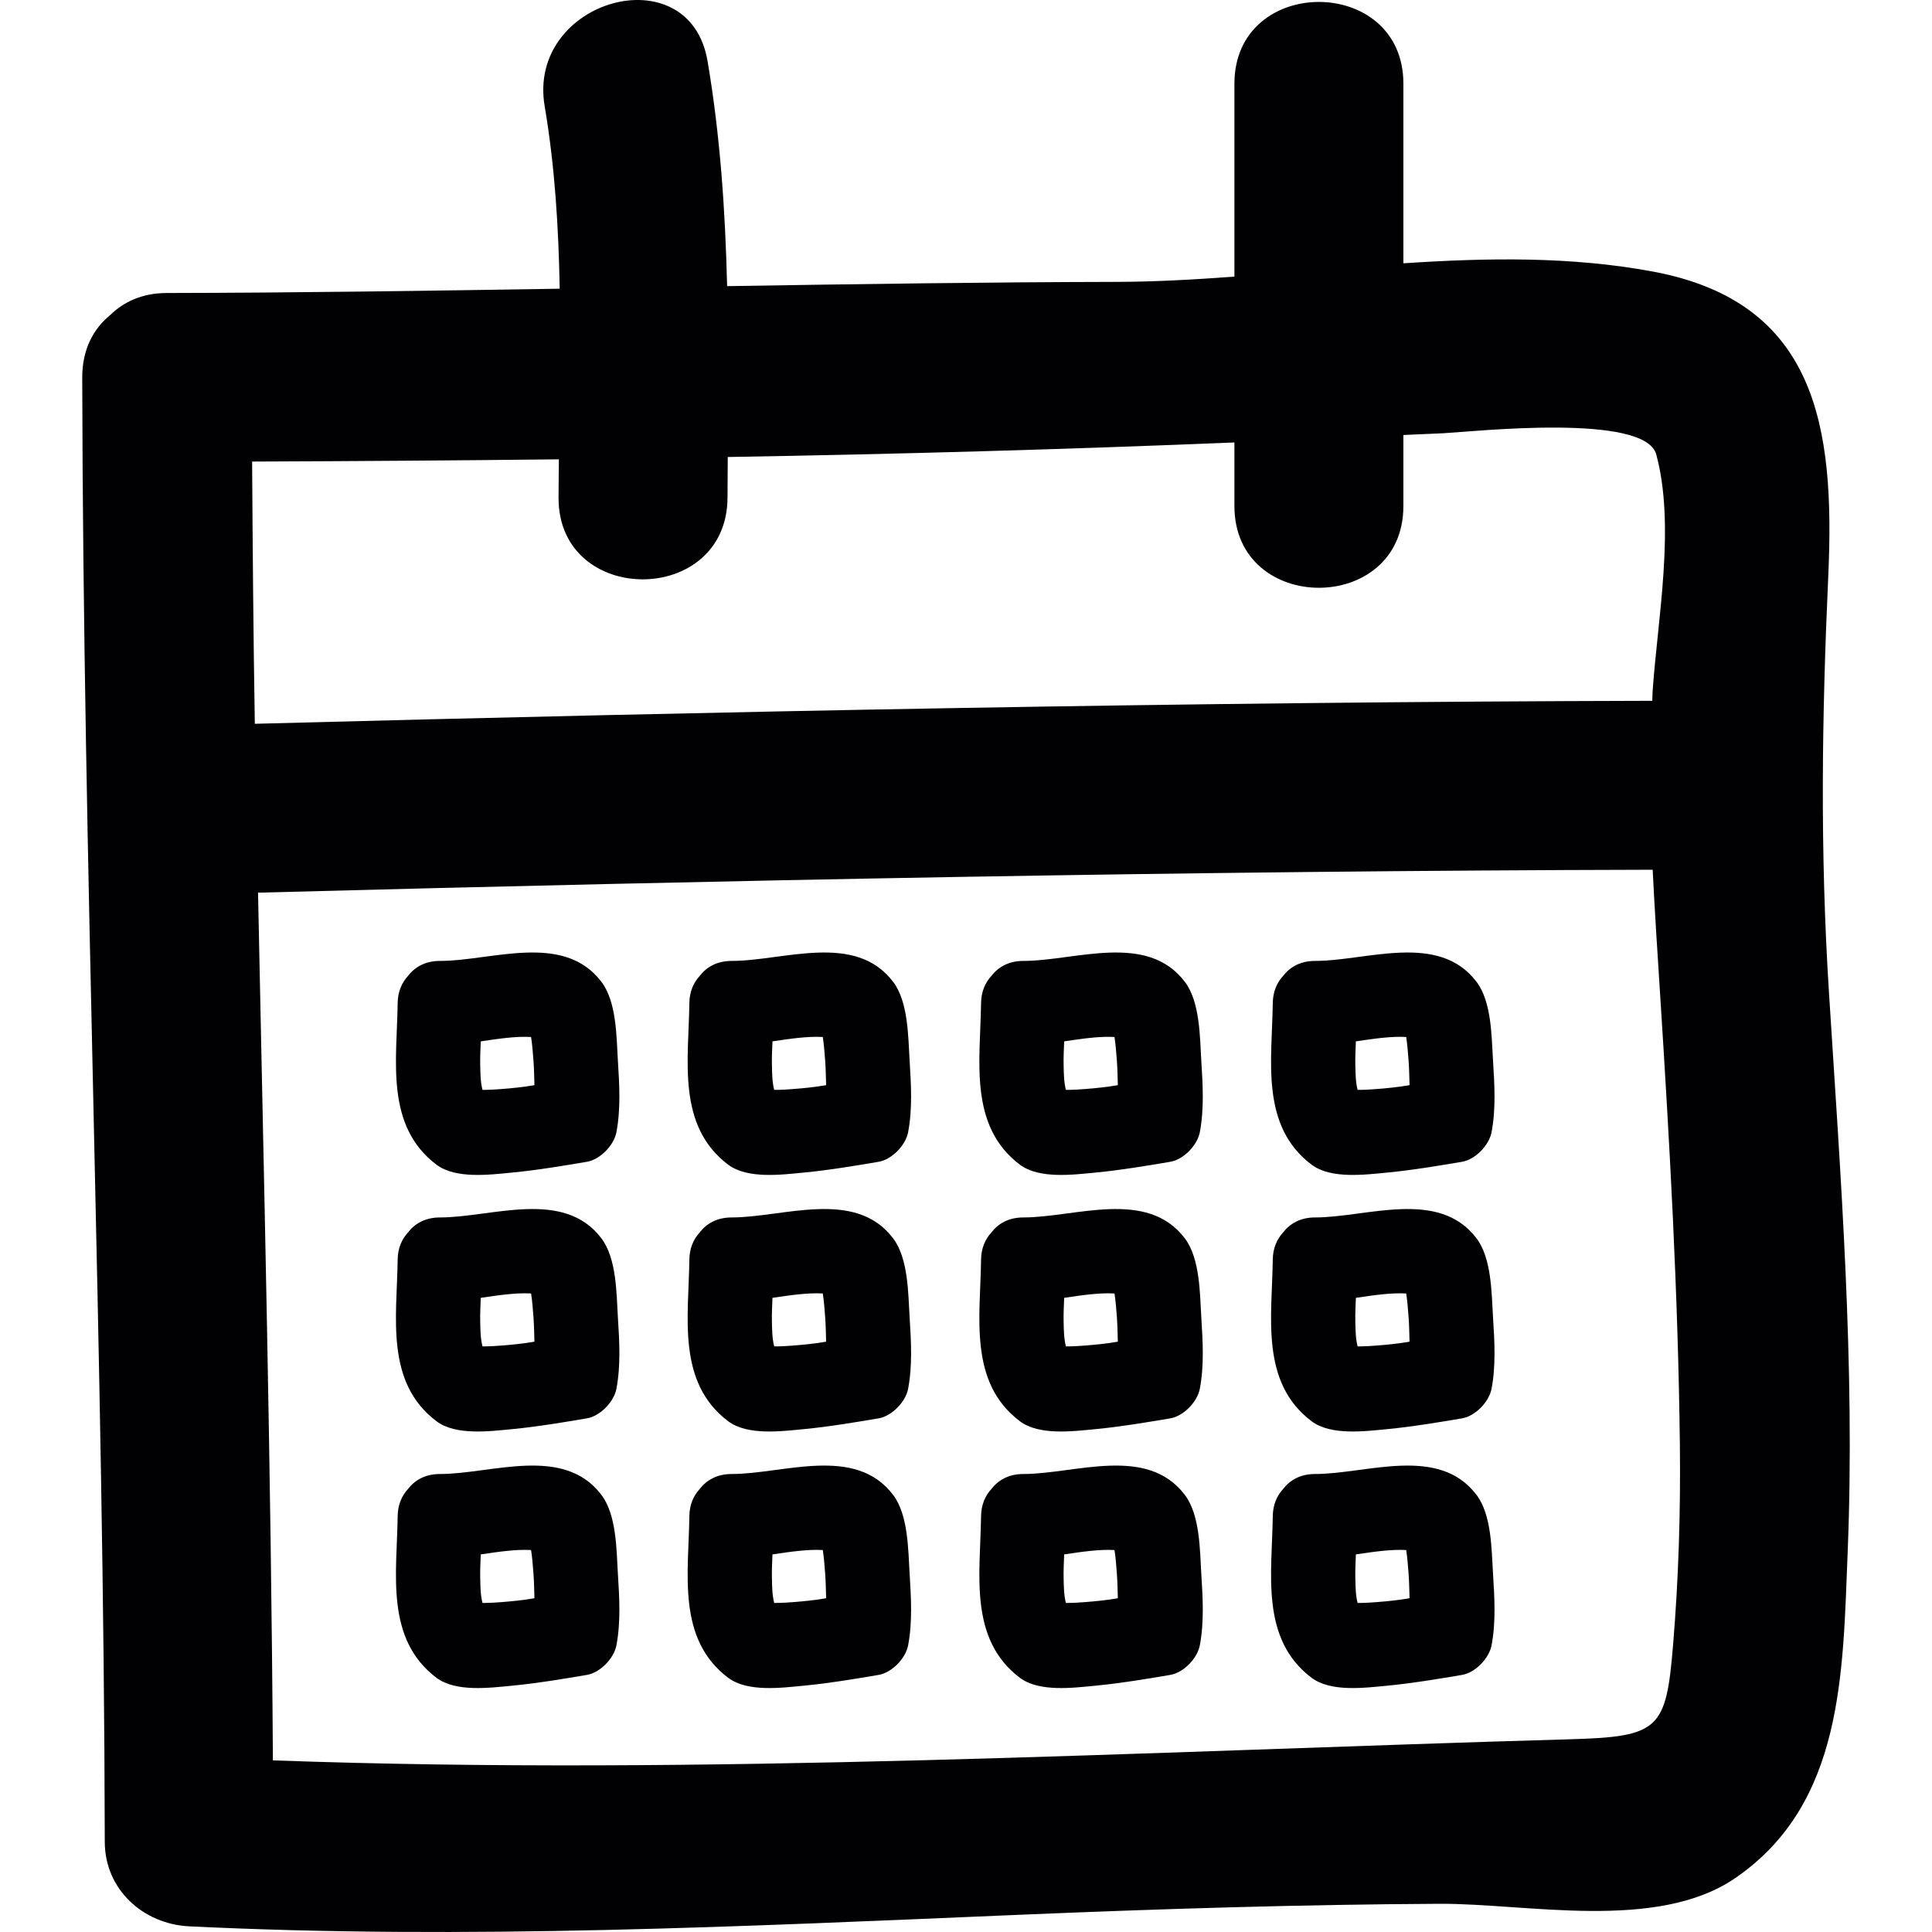
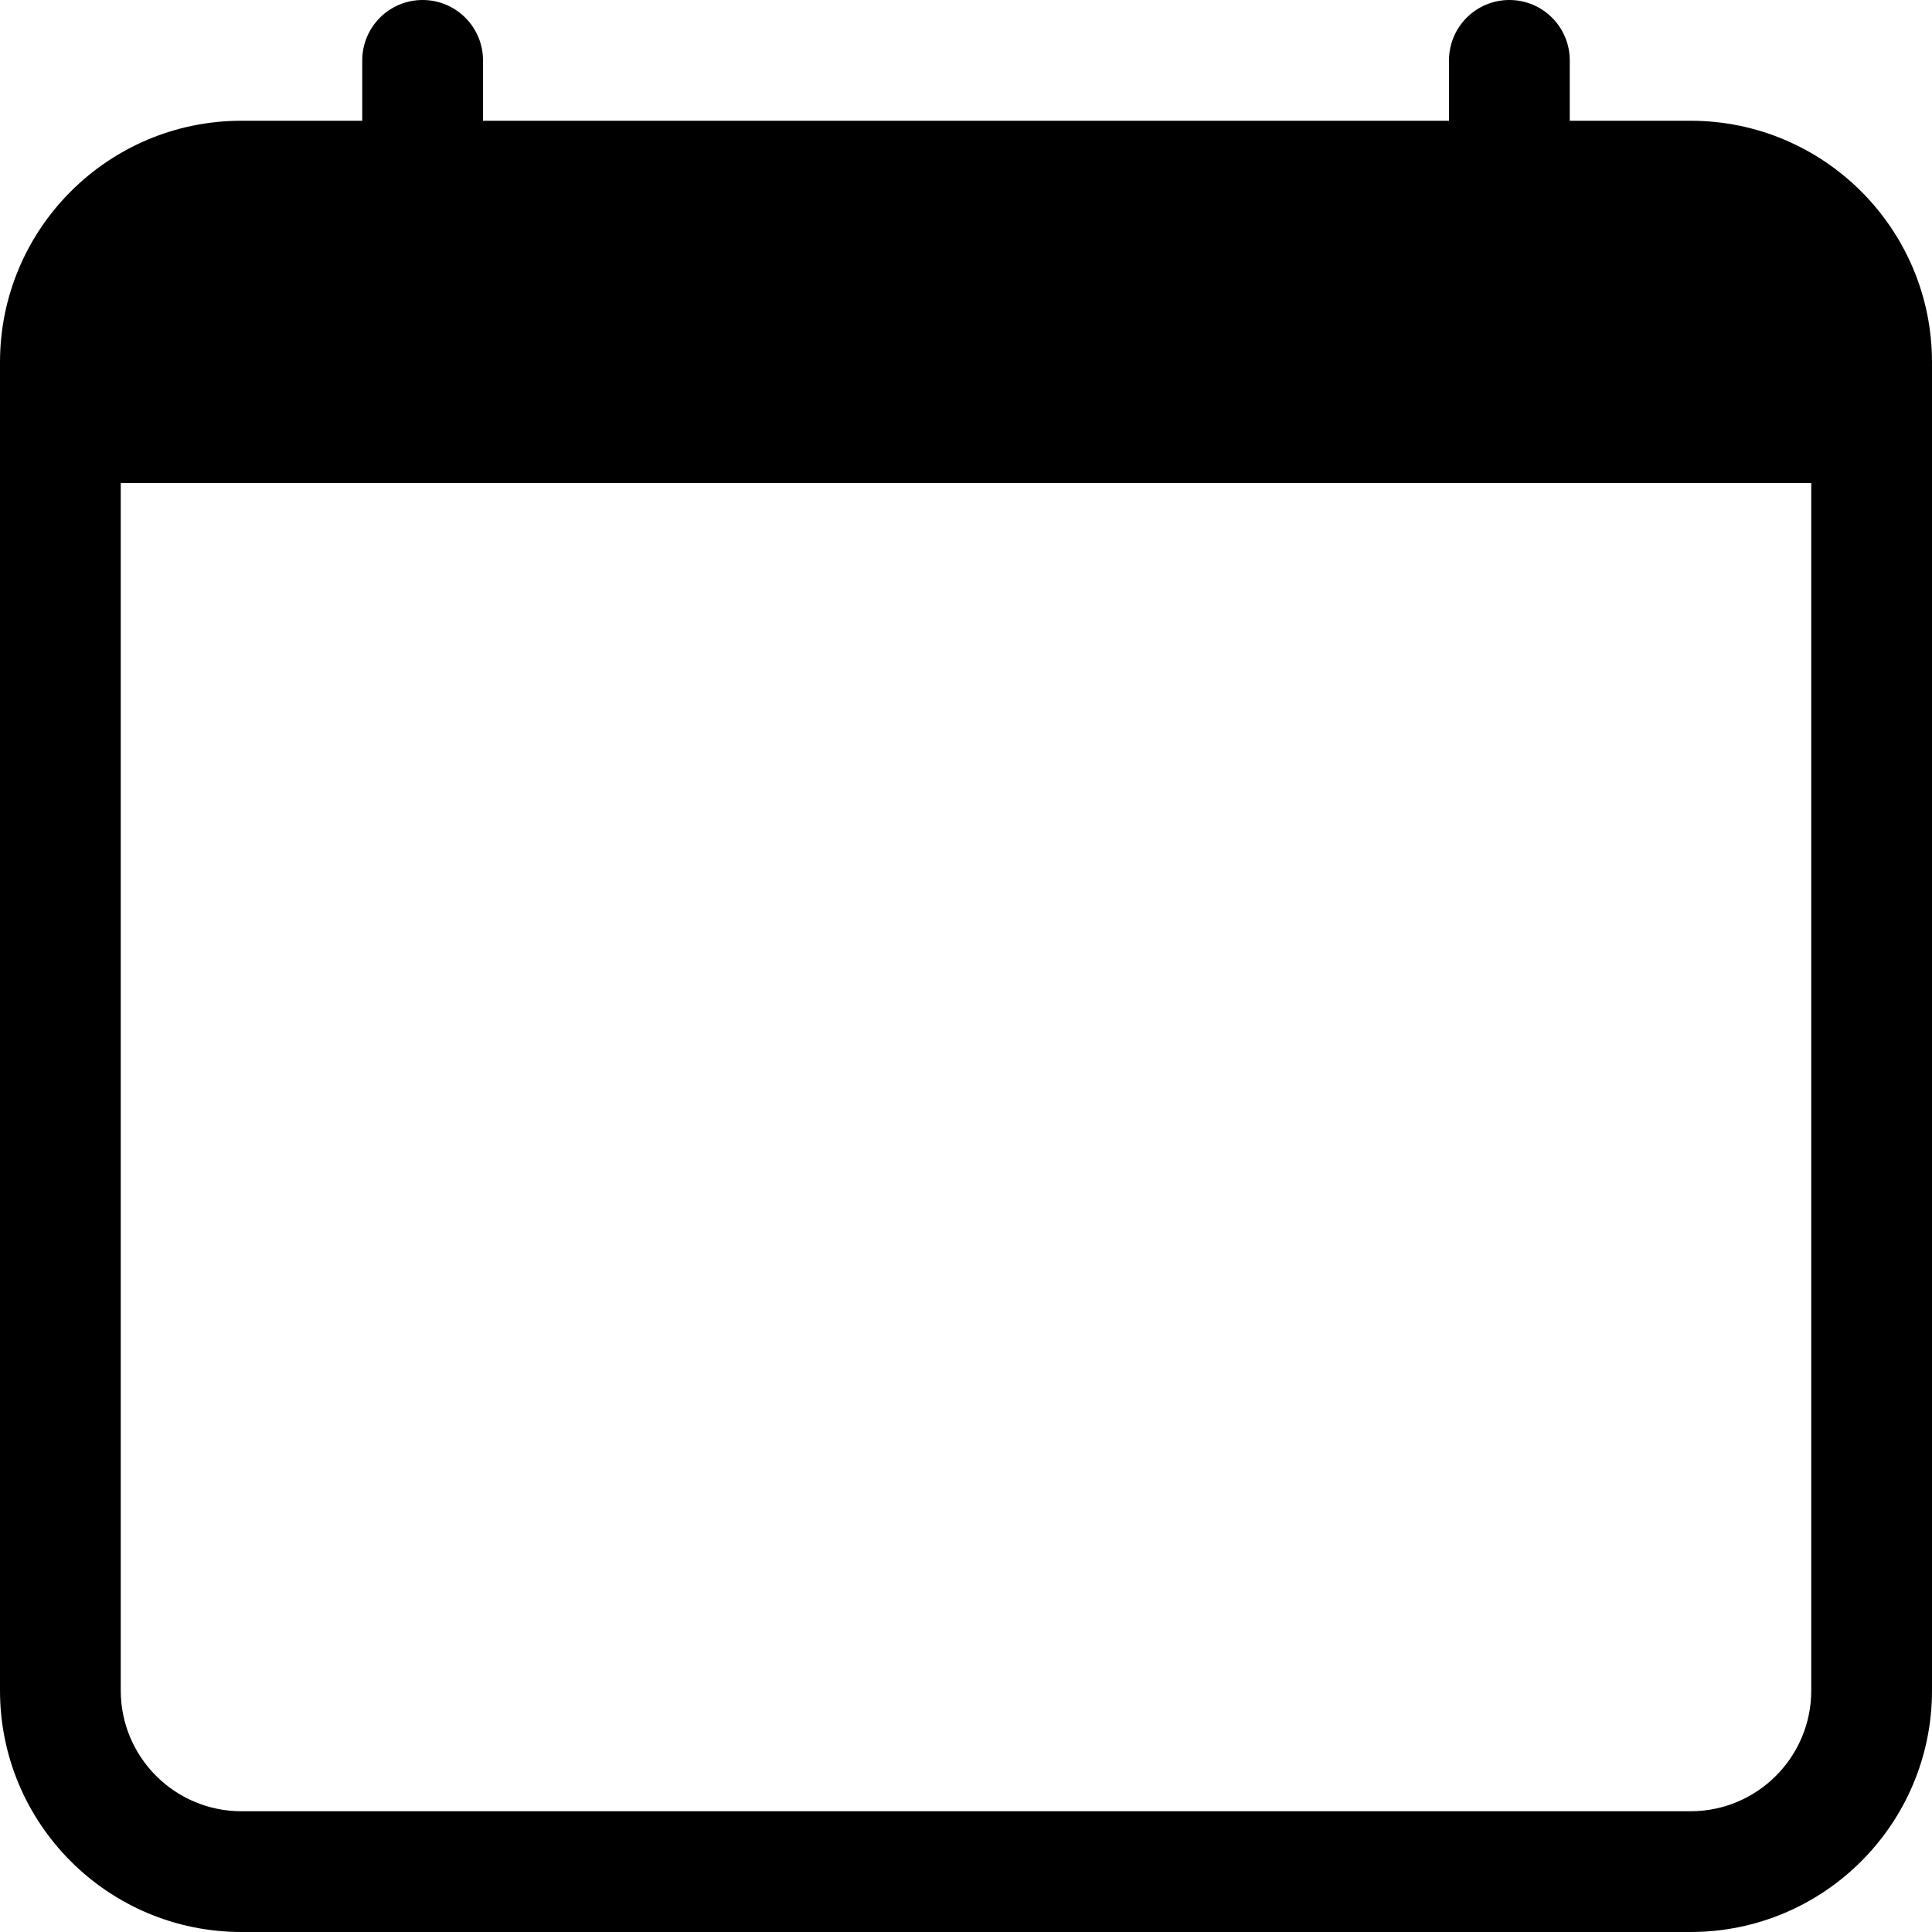
- <svg xmlns="http://www.w3.org/2000/svg" height="800px" width="800px" version="1.1" id="Capa_1" viewBox="0 0 310.958 310.958" xml:space="preserve">
-   <g>
-     <path style="fill:#010002;" d="M17.745,50.7c-2.692,2.187-4.514,5.526-4.509,10.057c0.136,78.578,3.492,157.118,3.628,235.691   c0.011,7.685,6.19,13.239,13.598,13.598c44.742,2.187,89.451-0.005,134.165-1.882c22.355-0.936,44.709-1.632,67.08-1.746   c14.038-0.071,34.951,4.52,47.586-4.139c17.459-11.971,17.302-32.988,18.096-52.59c1.207-29.92-1.12-60.064-3.013-89.913   c-1.447-22.784-1.148-44.269-0.114-67.064c1.088-23.997-1.86-44.084-28.218-49.001c-13.152-2.453-26.635-2.23-40.167-1.333   c0-9.638,0-19.276,0-28.914c0-17.536-27.195-17.536-27.195,0c0,10.351,0,20.701,0,31.057c-6.331,0.468-12.635,0.832-18.874,0.848   c-20.93,0.044-41.854,0.348-62.778,0.685c-0.294-12.086-1.099-24.139-3.144-36.202C110.96-7.411,84.76-0.068,87.664,17.081   c1.648,9.72,2.241,19.543,2.42,29.387c-21.082,0.337-42.164,0.653-63.251,0.691C22.912,47.165,19.91,48.579,17.745,50.7z    M269.28,264.798c-1.115,13.527-2.203,14.729-16.502,15.137c-69.098,1.985-139.594,5.896-208.855,3.399   c-0.283-46.558-1.447-93.106-2.393-139.659c74.776-1.98,149.667-3.519,224.47-3.688c0.326,6.576,0.756,13.157,1.18,19.787   c1.556,24.226,2.915,48.462,3.198,72.737C270.504,243.292,270.172,254.056,269.28,264.798z M89.954,73.93   c-0.022,2.056-0.049,4.112-0.054,6.162c-0.071,17.541,27.125,17.536,27.195,0c0.005-2.181,0.022-4.362,0.038-6.538   c27.201-0.451,54.38-1.224,81.548-2.339c0,3.41,0,6.821,0,10.236c0,17.536,27.195,17.536,27.195,0c0-3.813,0-7.626,0-11.438   c2.143-0.109,4.291-0.169,6.44-0.283c5.026-0.272,32.449-3.285,34.261,3.416c3.095,11.46,0.218,26.45-0.587,38.122   c-0.033,0.511-0.022,1.023-0.054,1.528c-74.956,0.174-149.993,1.719-224.922,3.699c-0.234-14.065-0.348-28.136-0.435-42.207   C57.031,74.229,73.496,74.11,89.954,73.93z" />
-     <path style="fill:#010002;" d="M96.802,158.029c-6.103-8.05-17.65-3.367-25.999-3.367c-2.35,0-4.047,0.99-5.14,2.42   c-0.984,1.072-1.637,2.513-1.659,4.378c-0.114,9.149-2.051,19.738,6.244,25.993c3.106,2.344,8.605,1.615,12.189,1.273   c4.03-0.386,8.039-1.061,12.026-1.735c2.132-0.359,4.346-2.649,4.748-4.748c0.718-3.78,0.479-7.702,0.239-11.515   C99.217,166.895,99.26,161.265,96.802,158.029z M84.499,174.896c-1.681,0.223-3.378,0.37-5.069,0.473   c-0.587,0.033-1.18,0.049-1.773,0.049c-0.321-1.267-0.337-2.6-0.364-3.9c-0.033-1.305,0.033-2.605,0.087-3.911   c2.828-0.419,5.651-0.843,8.099-0.702c0.179,1.169,0.288,2.502,0.386,3.835c0.098,1.305,0.114,2.611,0.152,3.922   C85.505,174.727,85.005,174.825,84.499,174.896z" />
-     <path style="fill:#010002;" d="M96.802,199.317c-6.097-8.05-17.655-3.367-25.999-3.367c-2.35,0-4.047,0.99-5.14,2.42   c-0.984,1.071-1.637,2.513-1.659,4.378c-0.114,9.154-2.056,19.744,6.244,25.999c3.106,2.344,8.605,1.615,12.189,1.273   c4.03-0.386,8.039-1.061,12.026-1.735c2.132-0.359,4.346-2.649,4.748-4.748c0.718-3.78,0.479-7.702,0.239-11.514   C99.217,208.188,99.255,202.564,96.802,199.317z M84.499,216.183c-1.681,0.223-3.378,0.37-5.069,0.473   c-0.587,0.033-1.18,0.049-1.773,0.049c-0.321-1.267-0.337-2.6-0.364-3.9c-0.033-1.305,0.033-2.611,0.087-3.916   c2.828-0.419,5.651-0.843,8.099-0.702c0.185,1.169,0.288,2.507,0.386,3.835c0.098,1.305,0.114,2.611,0.152,3.922   C85.505,216.02,85.005,216.118,84.499,216.183z" />
-     <path style="fill:#010002;" d="M96.802,240.61c-6.097-8.055-17.655-3.367-25.999-3.367c-2.35,0-4.047,0.99-5.14,2.42   c-0.984,1.071-1.637,2.513-1.659,4.378c-0.114,9.154-2.051,19.738,6.244,25.999c3.106,2.344,8.61,1.615,12.189,1.273   c4.03-0.386,8.039-1.061,12.026-1.735c2.132-0.359,4.346-2.649,4.748-4.748c0.718-3.78,0.479-7.702,0.239-11.514   C99.217,249.481,99.255,243.852,96.802,240.61z M84.499,257.477c-1.681,0.223-3.378,0.37-5.069,0.473   c-0.587,0.033-1.18,0.049-1.773,0.049c-0.321-1.273-0.337-2.6-0.364-3.905c-0.033-1.305,0.033-2.605,0.087-3.911   c2.828-0.419,5.651-0.843,8.099-0.702c0.185,1.169,0.288,2.507,0.386,3.835c0.098,1.305,0.114,2.616,0.152,3.922   C85.505,257.314,85.005,257.412,84.499,257.477z" />
-     <path style="fill:#010002;" d="M143.752,158.029c-6.103-8.05-17.65-3.367-25.999-3.367c-2.35,0-4.047,0.99-5.14,2.42   c-0.984,1.072-1.637,2.513-1.659,4.378c-0.114,9.149-2.051,19.738,6.244,25.993c3.106,2.344,8.61,1.615,12.189,1.273   c4.03-0.386,8.039-1.061,12.026-1.735c2.132-0.359,4.346-2.649,4.748-4.748c0.718-3.78,0.479-7.702,0.245-11.515   C146.167,166.895,146.205,161.265,143.752,158.029z M131.449,174.896c-1.686,0.223-3.378,0.37-5.069,0.473   c-0.587,0.033-1.18,0.049-1.773,0.049c-0.321-1.267-0.337-2.6-0.364-3.9c-0.033-1.305,0.033-2.605,0.087-3.911   c2.828-0.419,5.651-0.843,8.099-0.702c0.179,1.169,0.288,2.502,0.386,3.835c0.092,1.305,0.114,2.611,0.152,3.922   C132.455,174.727,131.955,174.825,131.449,174.896z" />
-     <path style="fill:#010002;" d="M143.752,199.317c-6.097-8.05-17.655-3.367-25.999-3.367c-2.35,0-4.047,0.99-5.14,2.42   c-0.984,1.071-1.637,2.513-1.659,4.378c-0.114,9.154-2.051,19.744,6.244,25.999c3.106,2.344,8.61,1.615,12.189,1.273   c4.03-0.386,8.039-1.061,12.026-1.735c2.132-0.359,4.346-2.649,4.748-4.748c0.718-3.78,0.479-7.702,0.245-11.514   C146.167,208.188,146.205,202.564,143.752,199.317z M131.449,216.183c-1.686,0.223-3.378,0.37-5.069,0.473   c-0.587,0.033-1.18,0.049-1.773,0.049c-0.321-1.267-0.337-2.6-0.364-3.9c-0.033-1.305,0.033-2.611,0.087-3.916   c2.828-0.419,5.651-0.843,8.099-0.702c0.185,1.169,0.288,2.507,0.386,3.835c0.092,1.305,0.114,2.611,0.152,3.922   C132.455,216.02,131.955,216.118,131.449,216.183z" />
-     <path style="fill:#010002;" d="M143.752,240.61c-6.097-8.055-17.655-3.367-25.999-3.367c-2.35,0-4.047,0.99-5.14,2.42   c-0.984,1.071-1.637,2.513-1.659,4.378c-0.114,9.154-2.051,19.738,6.244,25.999c3.106,2.344,8.61,1.615,12.189,1.273   c4.03-0.386,8.039-1.061,12.026-1.735c2.132-0.359,4.346-2.649,4.748-4.748c0.718-3.78,0.479-7.702,0.245-11.514   C146.167,249.481,146.205,243.852,143.752,240.61z M131.449,257.477c-1.686,0.223-3.378,0.37-5.069,0.473   c-0.587,0.033-1.18,0.049-1.773,0.049c-0.321-1.273-0.337-2.6-0.364-3.905c-0.033-1.305,0.033-2.605,0.087-3.911   c2.828-0.419,5.651-0.843,8.099-0.702c0.185,1.169,0.288,2.507,0.386,3.835c0.092,1.305,0.114,2.616,0.152,3.922   C132.455,257.314,131.955,257.412,131.449,257.477z" />
-     <path style="fill:#010002;" d="M190.702,158.029c-6.103-8.05-17.65-3.367-25.999-3.367c-2.35,0-4.047,0.99-5.14,2.42   c-0.984,1.072-1.637,2.513-1.659,4.378c-0.114,9.149-2.051,19.738,6.244,25.993c3.106,2.344,8.605,1.615,12.189,1.273   c4.03-0.386,8.034-1.061,12.026-1.735c2.132-0.359,4.346-2.649,4.748-4.748c0.718-3.78,0.479-7.702,0.239-11.515   C193.117,166.895,193.155,161.265,190.702,158.029z M178.399,174.896c-1.686,0.223-3.378,0.37-5.069,0.473   c-0.587,0.033-1.18,0.049-1.773,0.049c-0.321-1.267-0.337-2.6-0.364-3.9c-0.033-1.305,0.033-2.605,0.087-3.911   c2.828-0.419,5.657-0.843,8.099-0.702c0.179,1.169,0.288,2.502,0.386,3.835c0.098,1.305,0.114,2.611,0.152,3.922   C179.405,174.727,178.905,174.825,178.399,174.896z" />
-     <path style="fill:#010002;" d="M190.702,199.317c-6.097-8.05-17.655-3.367-25.999-3.367c-2.35,0-4.047,0.99-5.14,2.42   c-0.984,1.071-1.637,2.513-1.659,4.378c-0.114,9.154-2.051,19.744,6.244,25.999c3.106,2.344,8.605,1.615,12.189,1.273   c4.03-0.386,8.034-1.061,12.026-1.735c2.132-0.359,4.346-2.649,4.748-4.748c0.718-3.78,0.479-7.702,0.239-11.514   C193.117,208.188,193.155,202.564,190.702,199.317z M178.399,216.183c-1.686,0.223-3.378,0.37-5.069,0.473   c-0.587,0.033-1.18,0.049-1.773,0.049c-0.321-1.267-0.337-2.6-0.364-3.9c-0.033-1.305,0.033-2.611,0.087-3.916   c2.828-0.419,5.657-0.843,8.099-0.702c0.185,1.169,0.288,2.507,0.386,3.835c0.098,1.305,0.114,2.611,0.152,3.922   C179.405,216.02,178.905,216.118,178.399,216.183z" />
-     <path style="fill:#010002;" d="M190.702,240.61c-6.097-8.055-17.655-3.367-25.999-3.367c-2.35,0-4.047,0.99-5.14,2.42   c-0.984,1.071-1.637,2.513-1.659,4.378c-0.114,9.154-2.051,19.738,6.244,25.999c3.106,2.344,8.61,1.615,12.189,1.273   c4.03-0.386,8.034-1.061,12.026-1.735c2.132-0.359,4.346-2.649,4.748-4.748c0.718-3.78,0.479-7.702,0.239-11.514   C193.117,249.481,193.155,243.852,190.702,240.61z M178.399,257.477c-1.686,0.223-3.378,0.37-5.069,0.473   c-0.587,0.033-1.18,0.049-1.773,0.049c-0.321-1.273-0.337-2.6-0.364-3.905c-0.033-1.305,0.033-2.605,0.087-3.911   c2.828-0.419,5.657-0.843,8.099-0.702c0.185,1.169,0.288,2.507,0.386,3.835c0.098,1.305,0.114,2.616,0.152,3.922   C179.405,257.314,178.905,257.412,178.399,257.477z" />
-     <path style="fill:#010002;" d="M237.652,158.029c-6.103-8.05-17.65-3.367-25.999-3.367c-2.35,0-4.047,0.99-5.14,2.42   c-0.984,1.072-1.637,2.513-1.659,4.378c-0.114,9.149-2.051,19.738,6.244,25.993c3.106,2.344,8.61,1.615,12.189,1.273   c4.03-0.386,8.039-1.061,12.031-1.735c2.132-0.359,4.346-2.649,4.748-4.748c0.718-3.78,0.479-7.702,0.239-11.515   C240.061,166.895,240.105,161.265,237.652,158.029z M225.349,174.896c-1.686,0.223-3.378,0.37-5.069,0.473   c-0.587,0.033-1.18,0.049-1.773,0.049c-0.321-1.267-0.332-2.6-0.364-3.9c-0.033-1.305,0.033-2.605,0.087-3.911   c2.828-0.419,5.657-0.843,8.099-0.702c0.18,1.169,0.288,2.502,0.386,3.835c0.098,1.305,0.114,2.611,0.152,3.922   C226.355,174.727,225.855,174.825,225.349,174.896z" />
-     <path style="fill:#010002;" d="M237.652,199.317c-6.097-8.05-17.655-3.367-25.999-3.367c-2.35,0-4.047,0.99-5.14,2.42   c-0.984,1.071-1.637,2.513-1.659,4.378c-0.114,9.154-2.051,19.744,6.244,25.999c3.106,2.344,8.61,1.615,12.189,1.273   c4.03-0.386,8.039-1.061,12.031-1.735c2.132-0.359,4.346-2.649,4.748-4.748c0.718-3.78,0.479-7.702,0.239-11.514   C240.061,208.188,240.105,202.564,237.652,199.317z M225.349,216.183c-1.686,0.223-3.378,0.37-5.069,0.473   c-0.587,0.033-1.18,0.049-1.773,0.049c-0.321-1.267-0.332-2.6-0.364-3.9c-0.033-1.305,0.033-2.611,0.087-3.916   c2.828-0.419,5.657-0.843,8.099-0.702c0.185,1.169,0.288,2.507,0.386,3.835c0.098,1.305,0.114,2.611,0.152,3.922   C226.355,216.02,225.855,216.118,225.349,216.183z" />
-     <path style="fill:#010002;" d="M237.652,240.61c-6.097-8.055-17.655-3.367-25.999-3.367c-2.35,0-4.047,0.99-5.14,2.42   c-0.984,1.071-1.637,2.513-1.659,4.378c-0.114,9.154-2.051,19.738,6.244,25.999c3.106,2.344,8.61,1.615,12.189,1.273   c4.03-0.386,8.039-1.061,12.031-1.735c2.132-0.359,4.346-2.649,4.748-4.748c0.718-3.78,0.479-7.702,0.239-11.514   C240.061,249.481,240.105,243.852,237.652,240.61z M225.349,257.477c-1.686,0.223-3.378,0.37-5.069,0.473   c-0.587,0.033-1.18,0.049-1.773,0.049c-0.321-1.273-0.332-2.6-0.364-3.905c-0.033-1.305,0.033-2.605,0.087-3.911   c2.828-0.419,5.657-0.843,8.099-0.702c0.185,1.169,0.288,2.507,0.386,3.835c0.098,1.305,0.114,2.616,0.152,3.922   C226.355,257.314,225.855,257.412,225.349,257.477z" />
-   </g>
+ <svg xmlns="http://www.w3.org/2000/svg" width="16" height="16" fill="currentColor" class="bi bi-calendar" viewBox="0 0 16 16">
+   <path d="M3.5 0a.5.5 0 0 1 .5.5V1h8V.5a.5.5 0 0 1 1 0V1h1a2 2 0 0 1 2 2v11a2 2 0 0 1-2 2H2a2 2 0 0 1-2-2V3a2 2 0 0 1 2-2h1V.5a.5.5 0 0 1 .5-.5zM1 4v10a1 1 0 0 0 1 1h12a1 1 0 0 0 1-1V4H1z" />
</svg>
